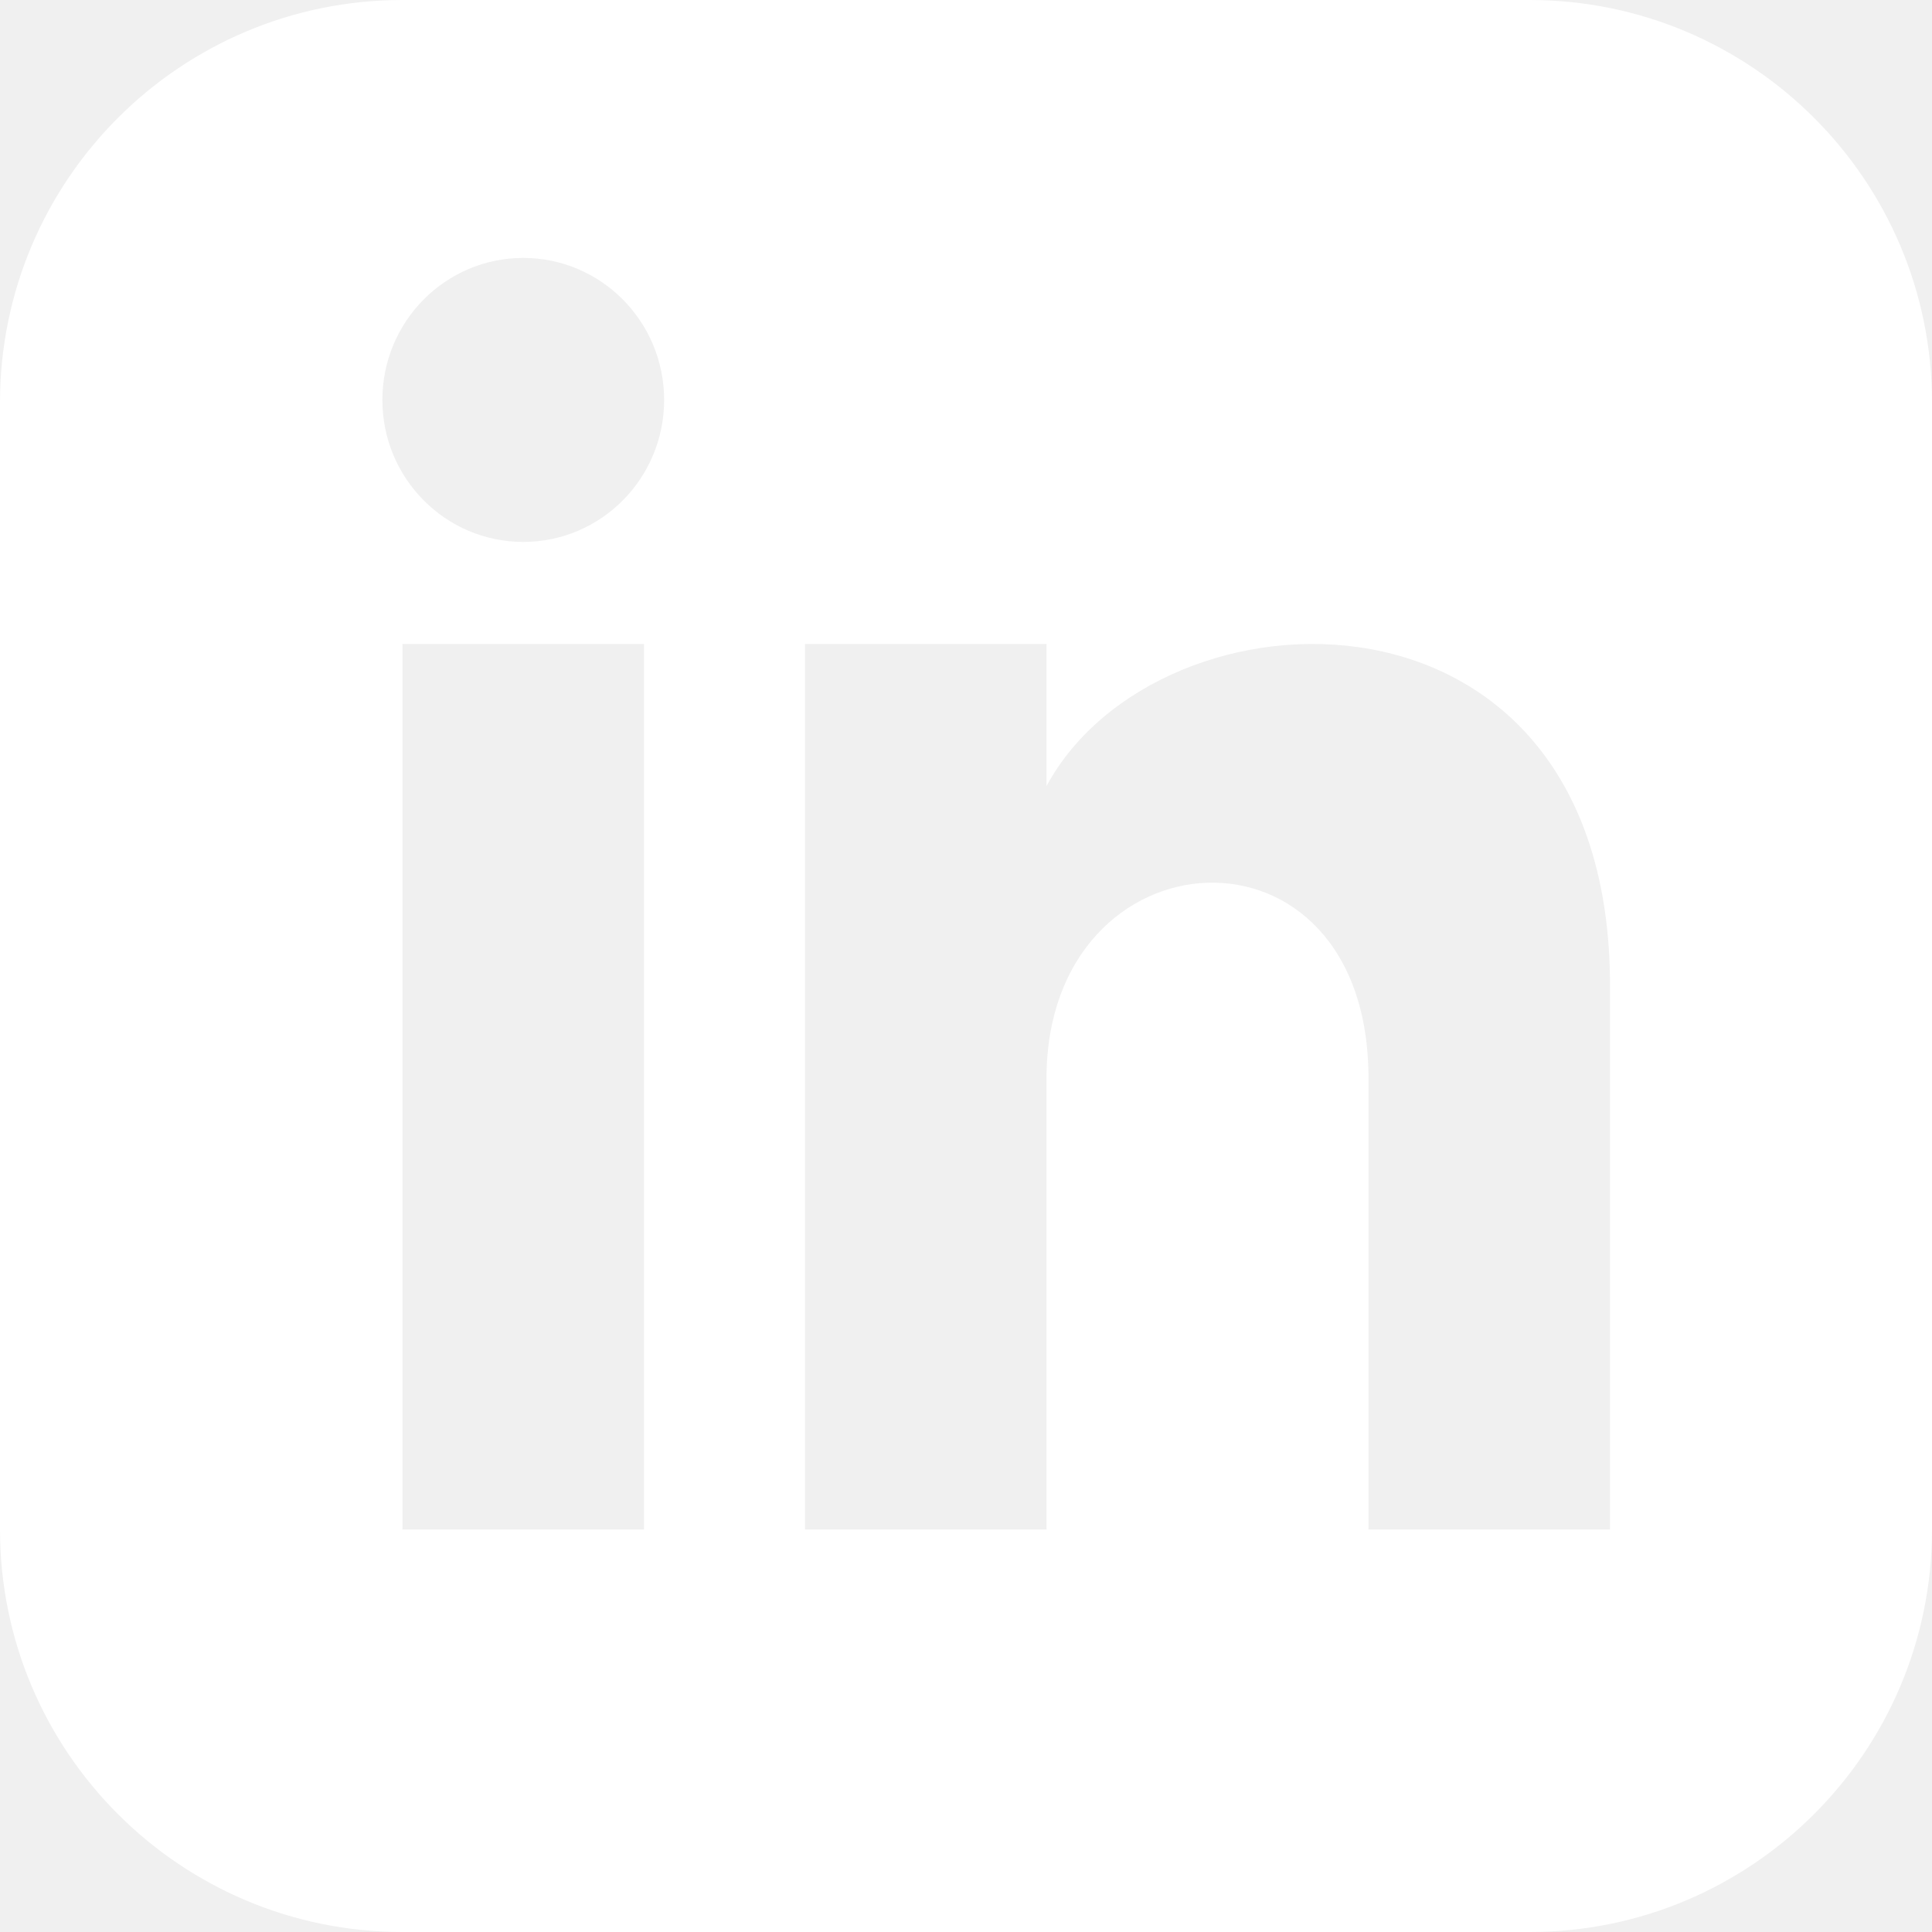
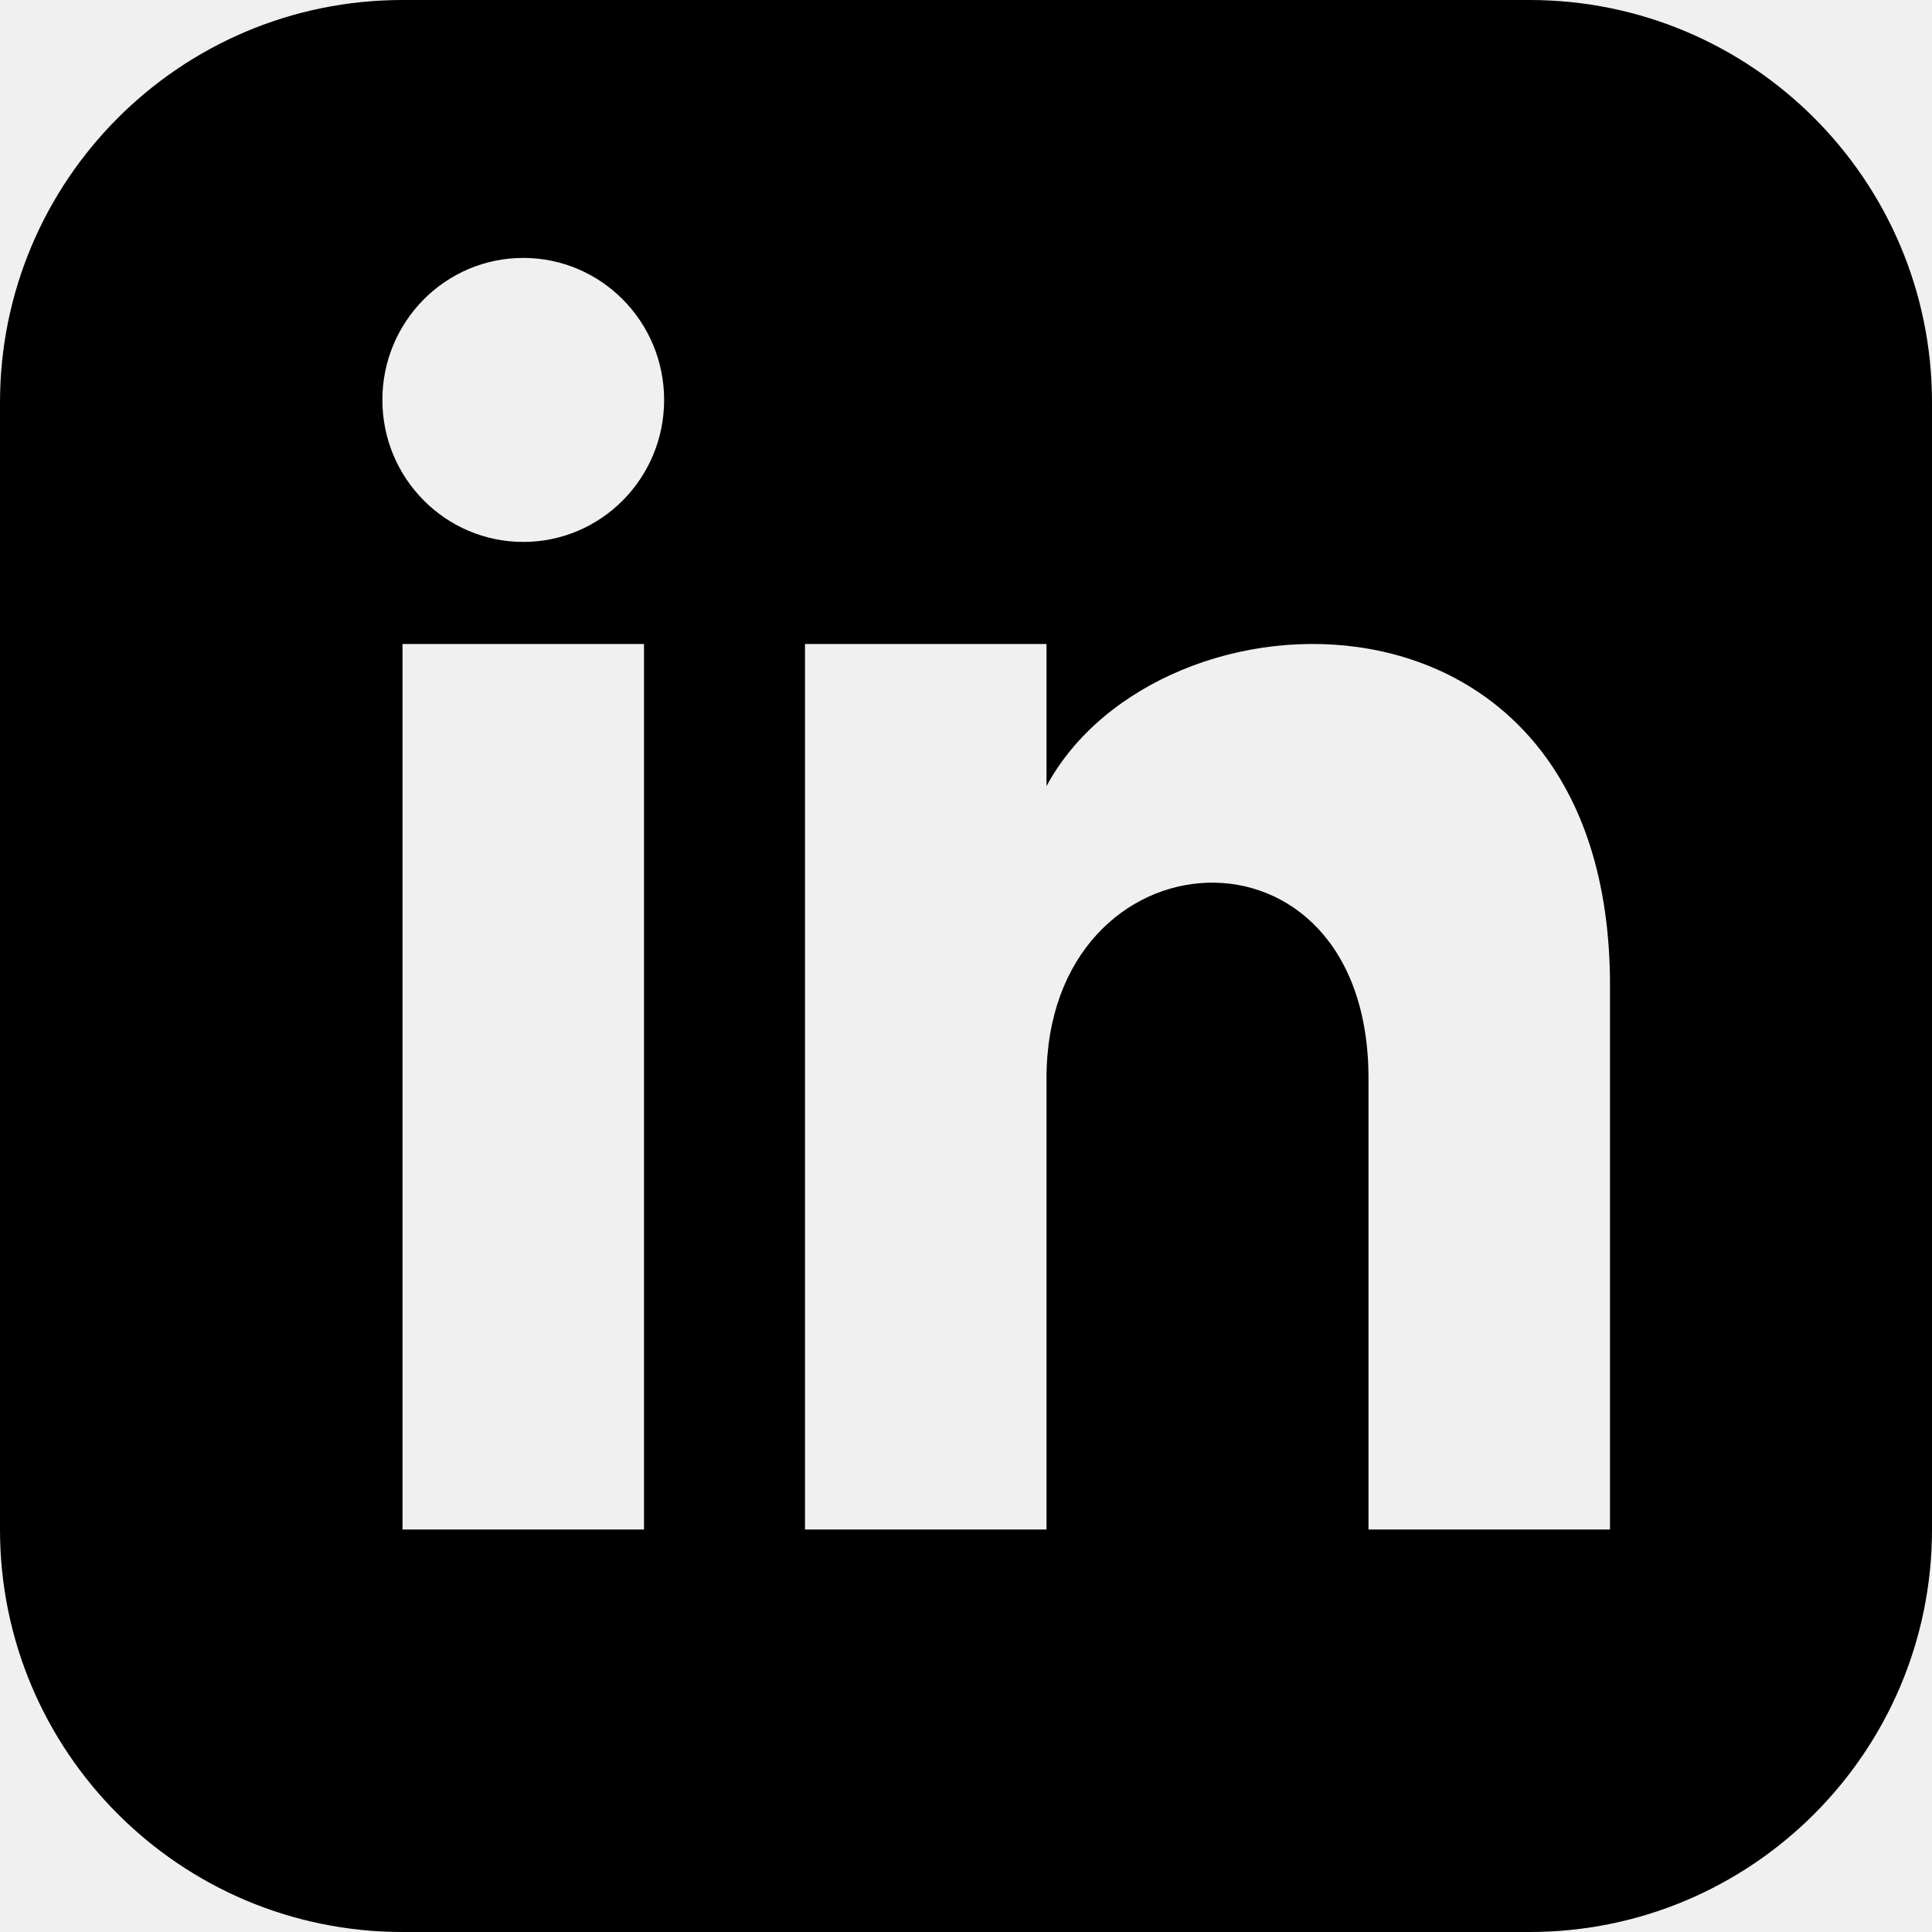
- <svg xmlns="http://www.w3.org/2000/svg" width="24" height="24" viewBox="0 0 24 24" fill="none">
-   <path d="M19 0H5C2.239 0 0 2.239 0 5V19C0 21.761 2.239 24 5 24H19C21.762 24 24 21.761 24 19V5C24 2.239 21.762 0 19 0ZM8 19H5V8H8V19ZM6.5 6.732C5.534 6.732 4.75 5.942 4.75 4.968C4.75 3.994 5.534 3.204 6.5 3.204C7.466 3.204 8.25 3.994 8.25 4.968C8.25 5.942 7.467 6.732 6.5 6.732ZM20 19H17V13.396C17 10.028 13 10.283 13 13.396V19H10V8H13V9.765C14.396 7.179 20 6.988 20 12.241V19Z" fill="white" />
+ <svg xmlns="http://www.w3.org/2000/svg" width="24" height="24" viewBox="0 0 24 24" fill="black">
+   <path d="M19 0H5C2.239 0 0 2.239 0 5V19C0 21.761 2.239 24 5 24H19C21.762 24 24 21.761 24 19V5C24 2.239 21.762 0 19 0ZM8 19H5V8H8V19ZM6.5 6.732C5.534 6.732 4.75 5.942 4.75 4.968C4.75 3.994 5.534 3.204 6.5 3.204C7.466 3.204 8.25 3.994 8.25 4.968C8.25 5.942 7.467 6.732 6.5 6.732ZM20 19H17V13.396C17 10.028 13 10.283 13 13.396V19H10V8H13V9.765C14.396 7.179 20 6.988 20 12.241V19Z" />
</svg>
